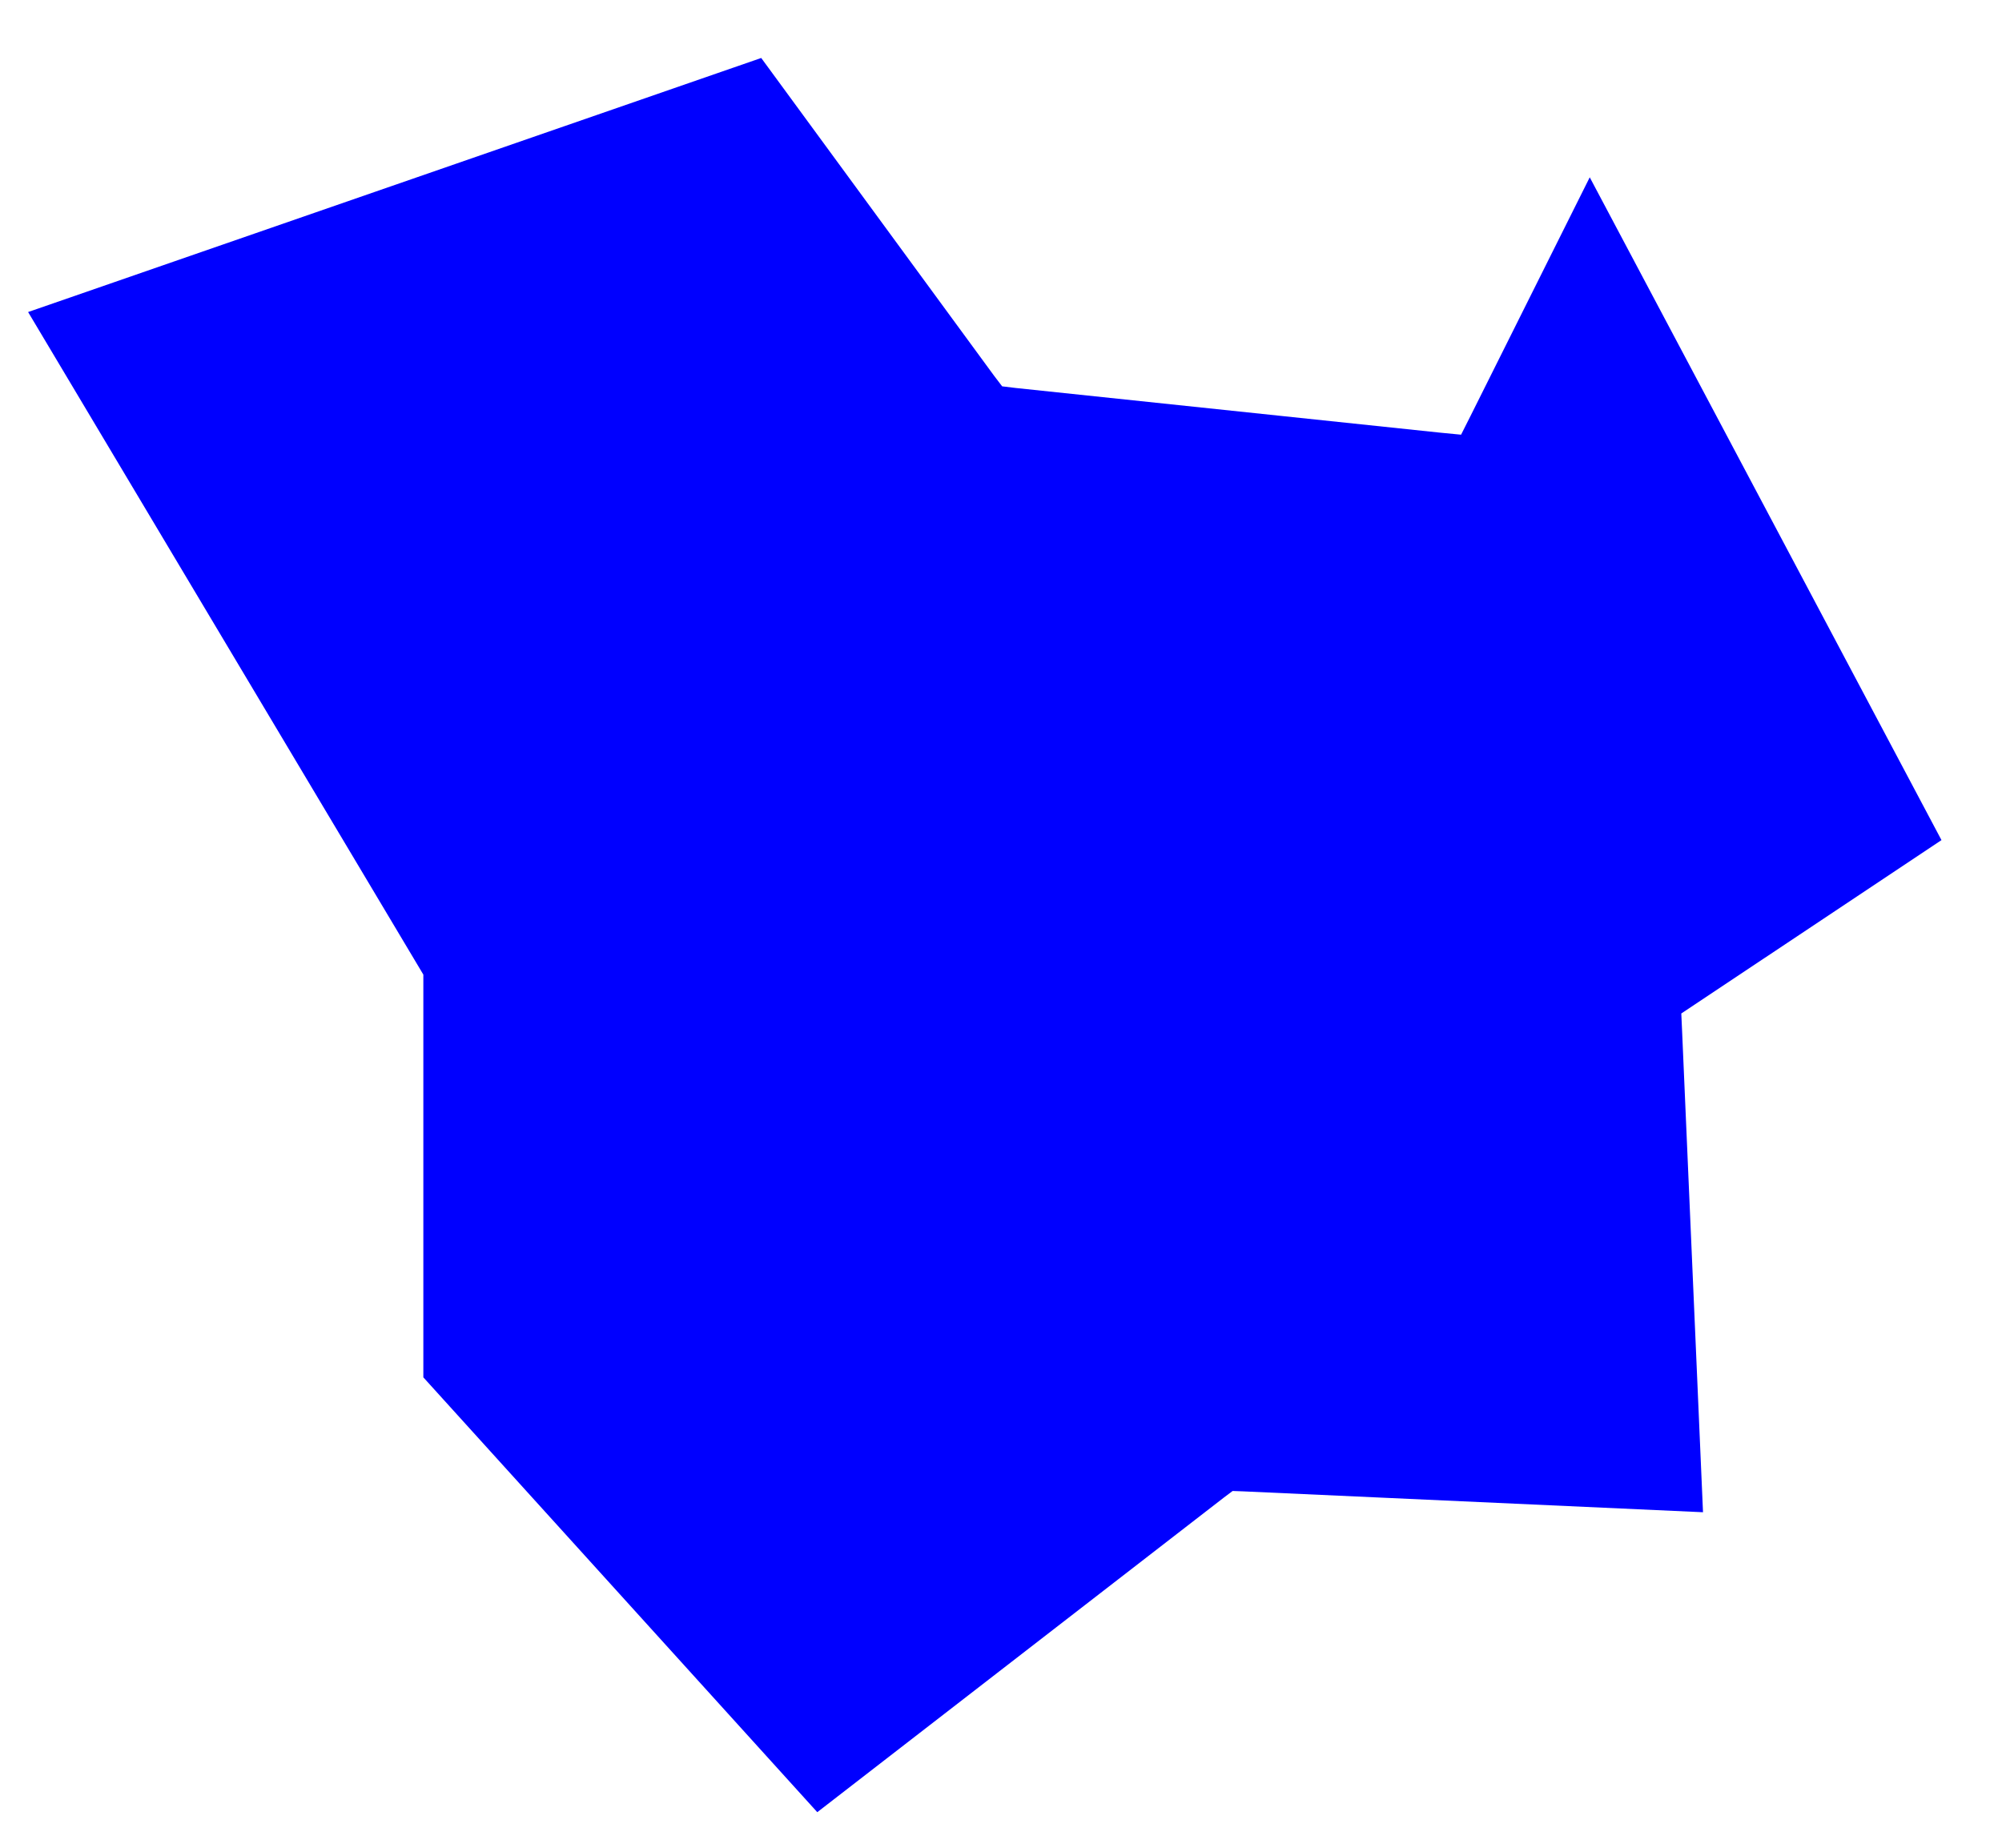
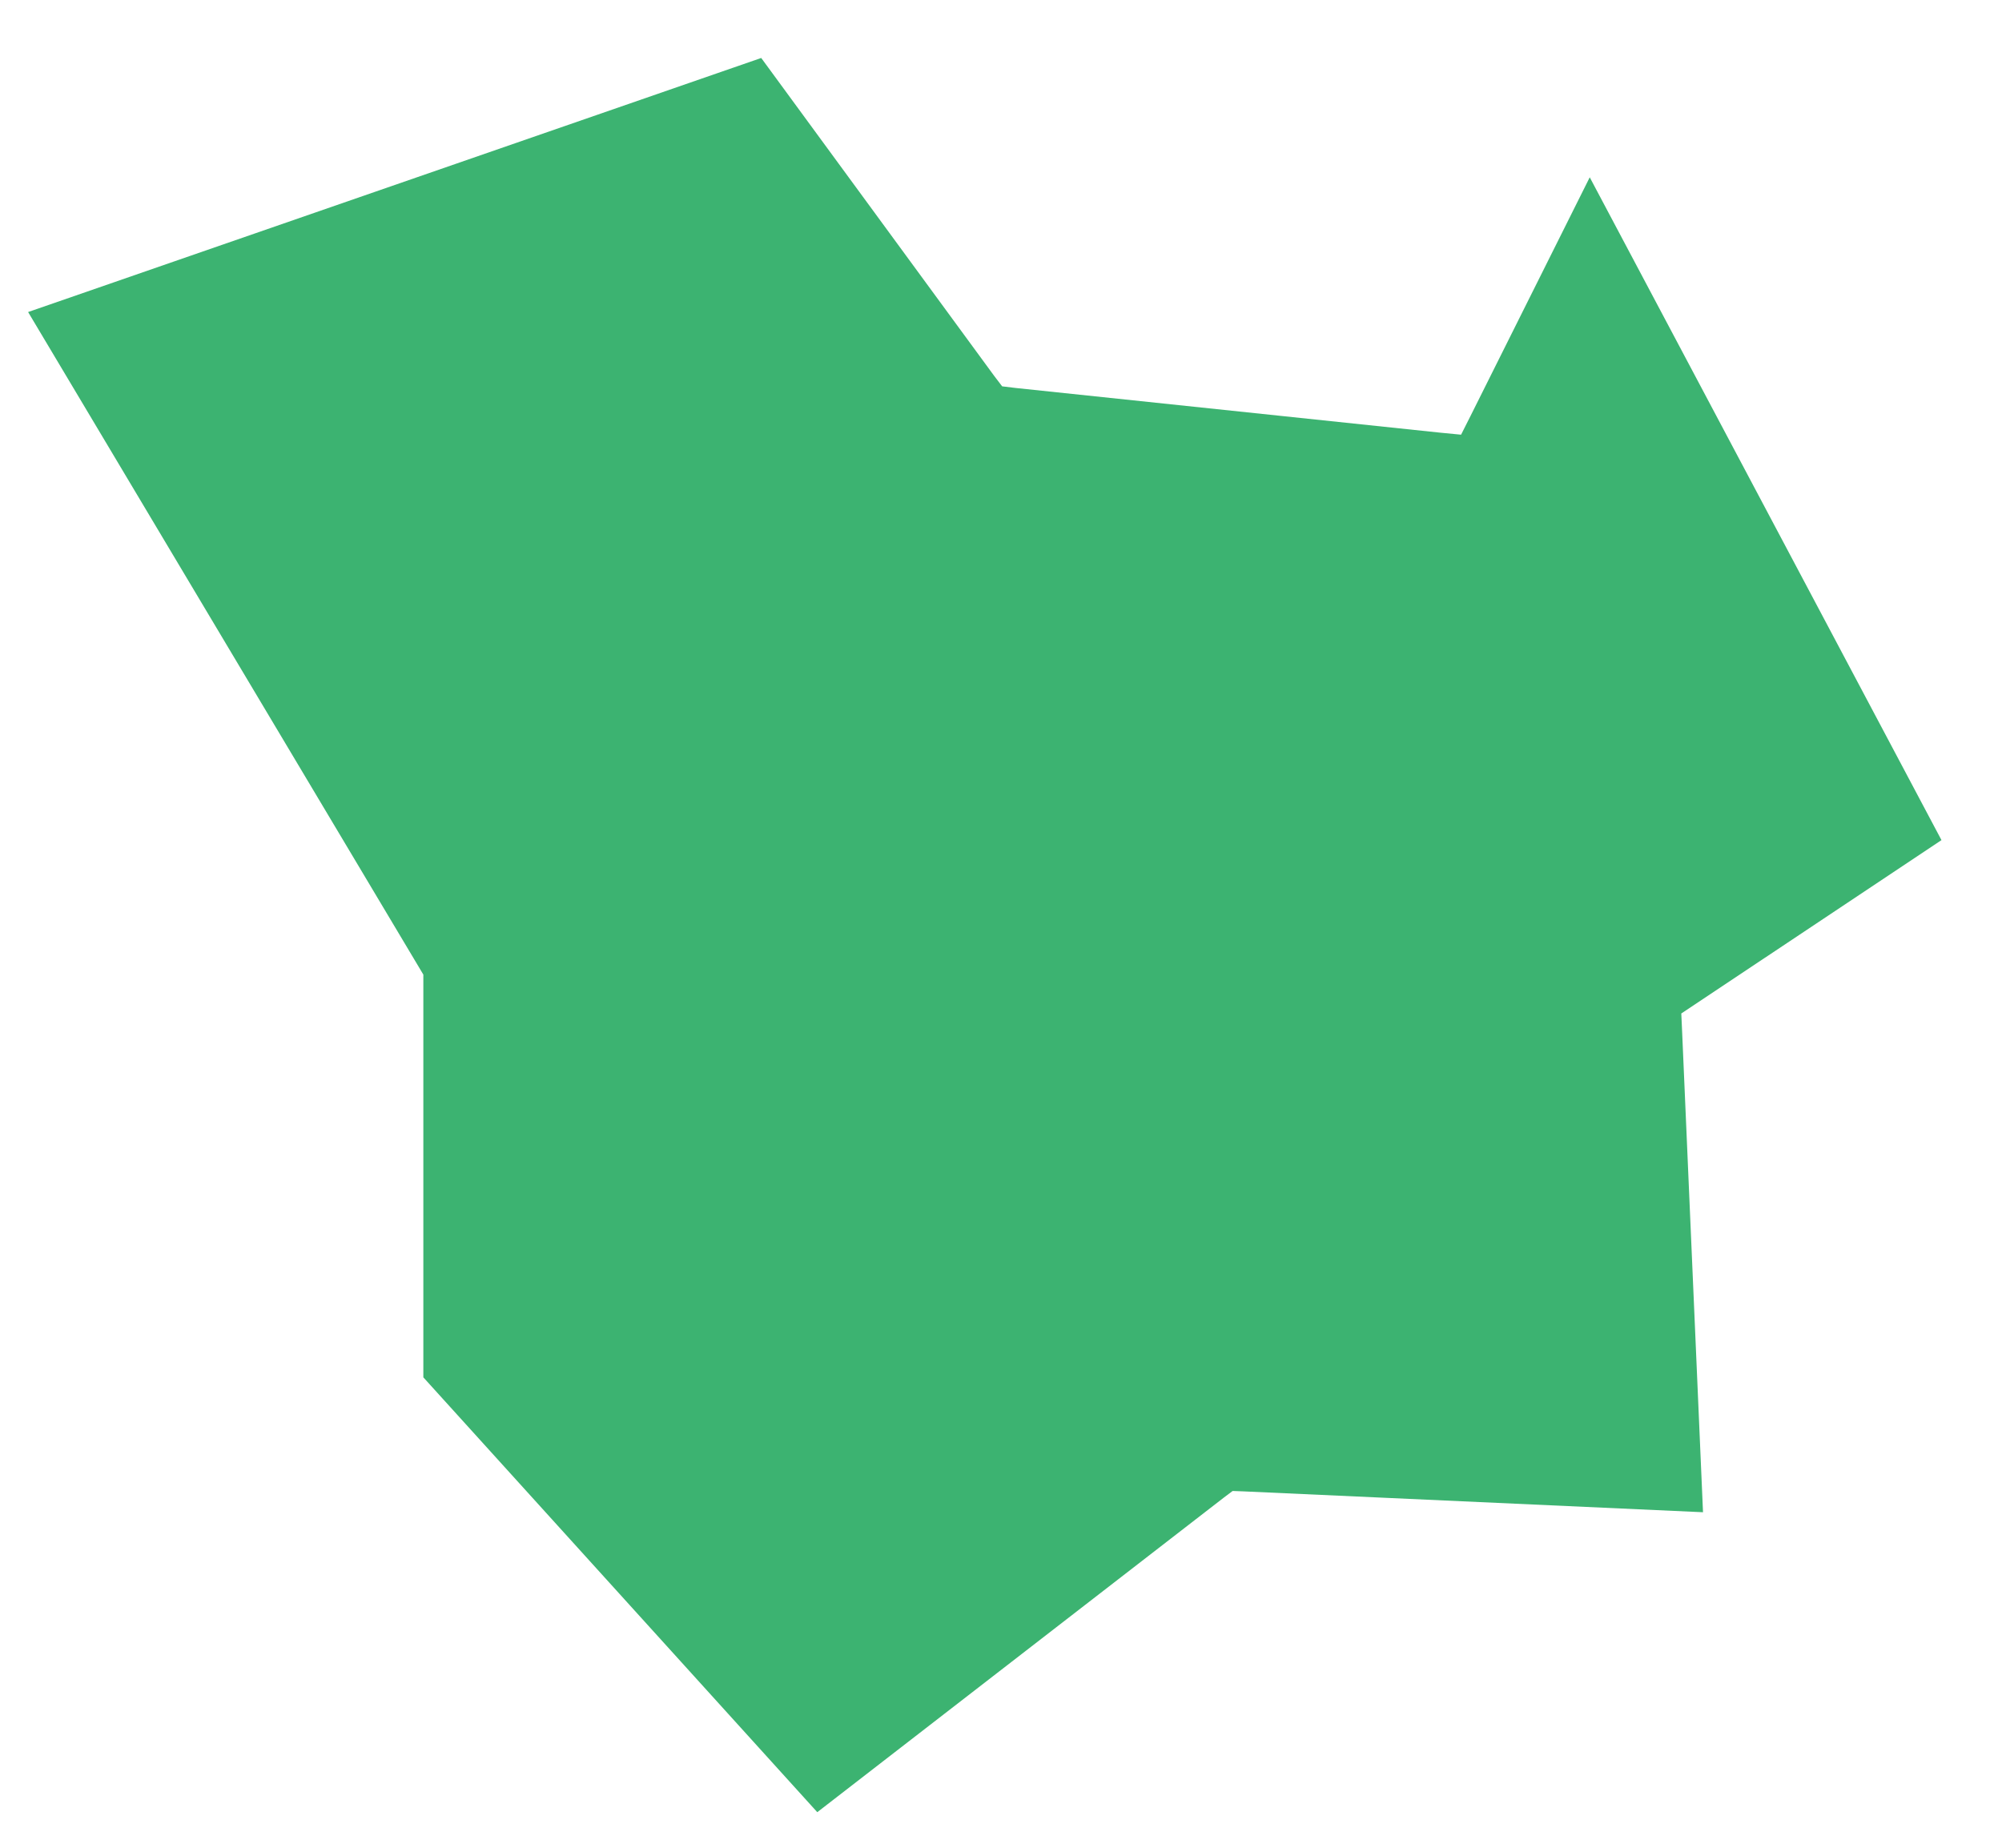
<svg xmlns="http://www.w3.org/2000/svg" width="26" height="24" viewBox="0 0 26 24" fill="none">
-   <path fill-rule="evenodd" clip-rule="evenodd" d="M0.365 4.053L5.498 12.659V17.89L10.614 23.538L15.895 19.451L16.008 19.366L16.148 19.371L22.117 19.642L21.845 13.383L21.835 13.164L22.018 13.042L25.214 10.912L20.646 2.303L19.097 5.404L18.975 5.646L18.706 5.62L13.188 5.039L13.015 5.018L12.912 4.883L9.886 0.753L0.365 4.053Z" fill="blue" />
+   <path fill-rule="evenodd" clip-rule="evenodd" d="M0.365 4.053L5.498 12.659V17.89L10.614 23.538L15.895 19.451L16.008 19.366L16.148 19.371L22.117 19.642L21.845 13.383L21.835 13.164L22.018 13.042L25.214 10.912L20.646 2.303L19.097 5.404L18.975 5.646L18.706 5.62L13.188 5.039L13.015 5.018L12.912 4.883L9.886 0.753L0.365 4.053Z" fill="#3CB371" />
</svg>
